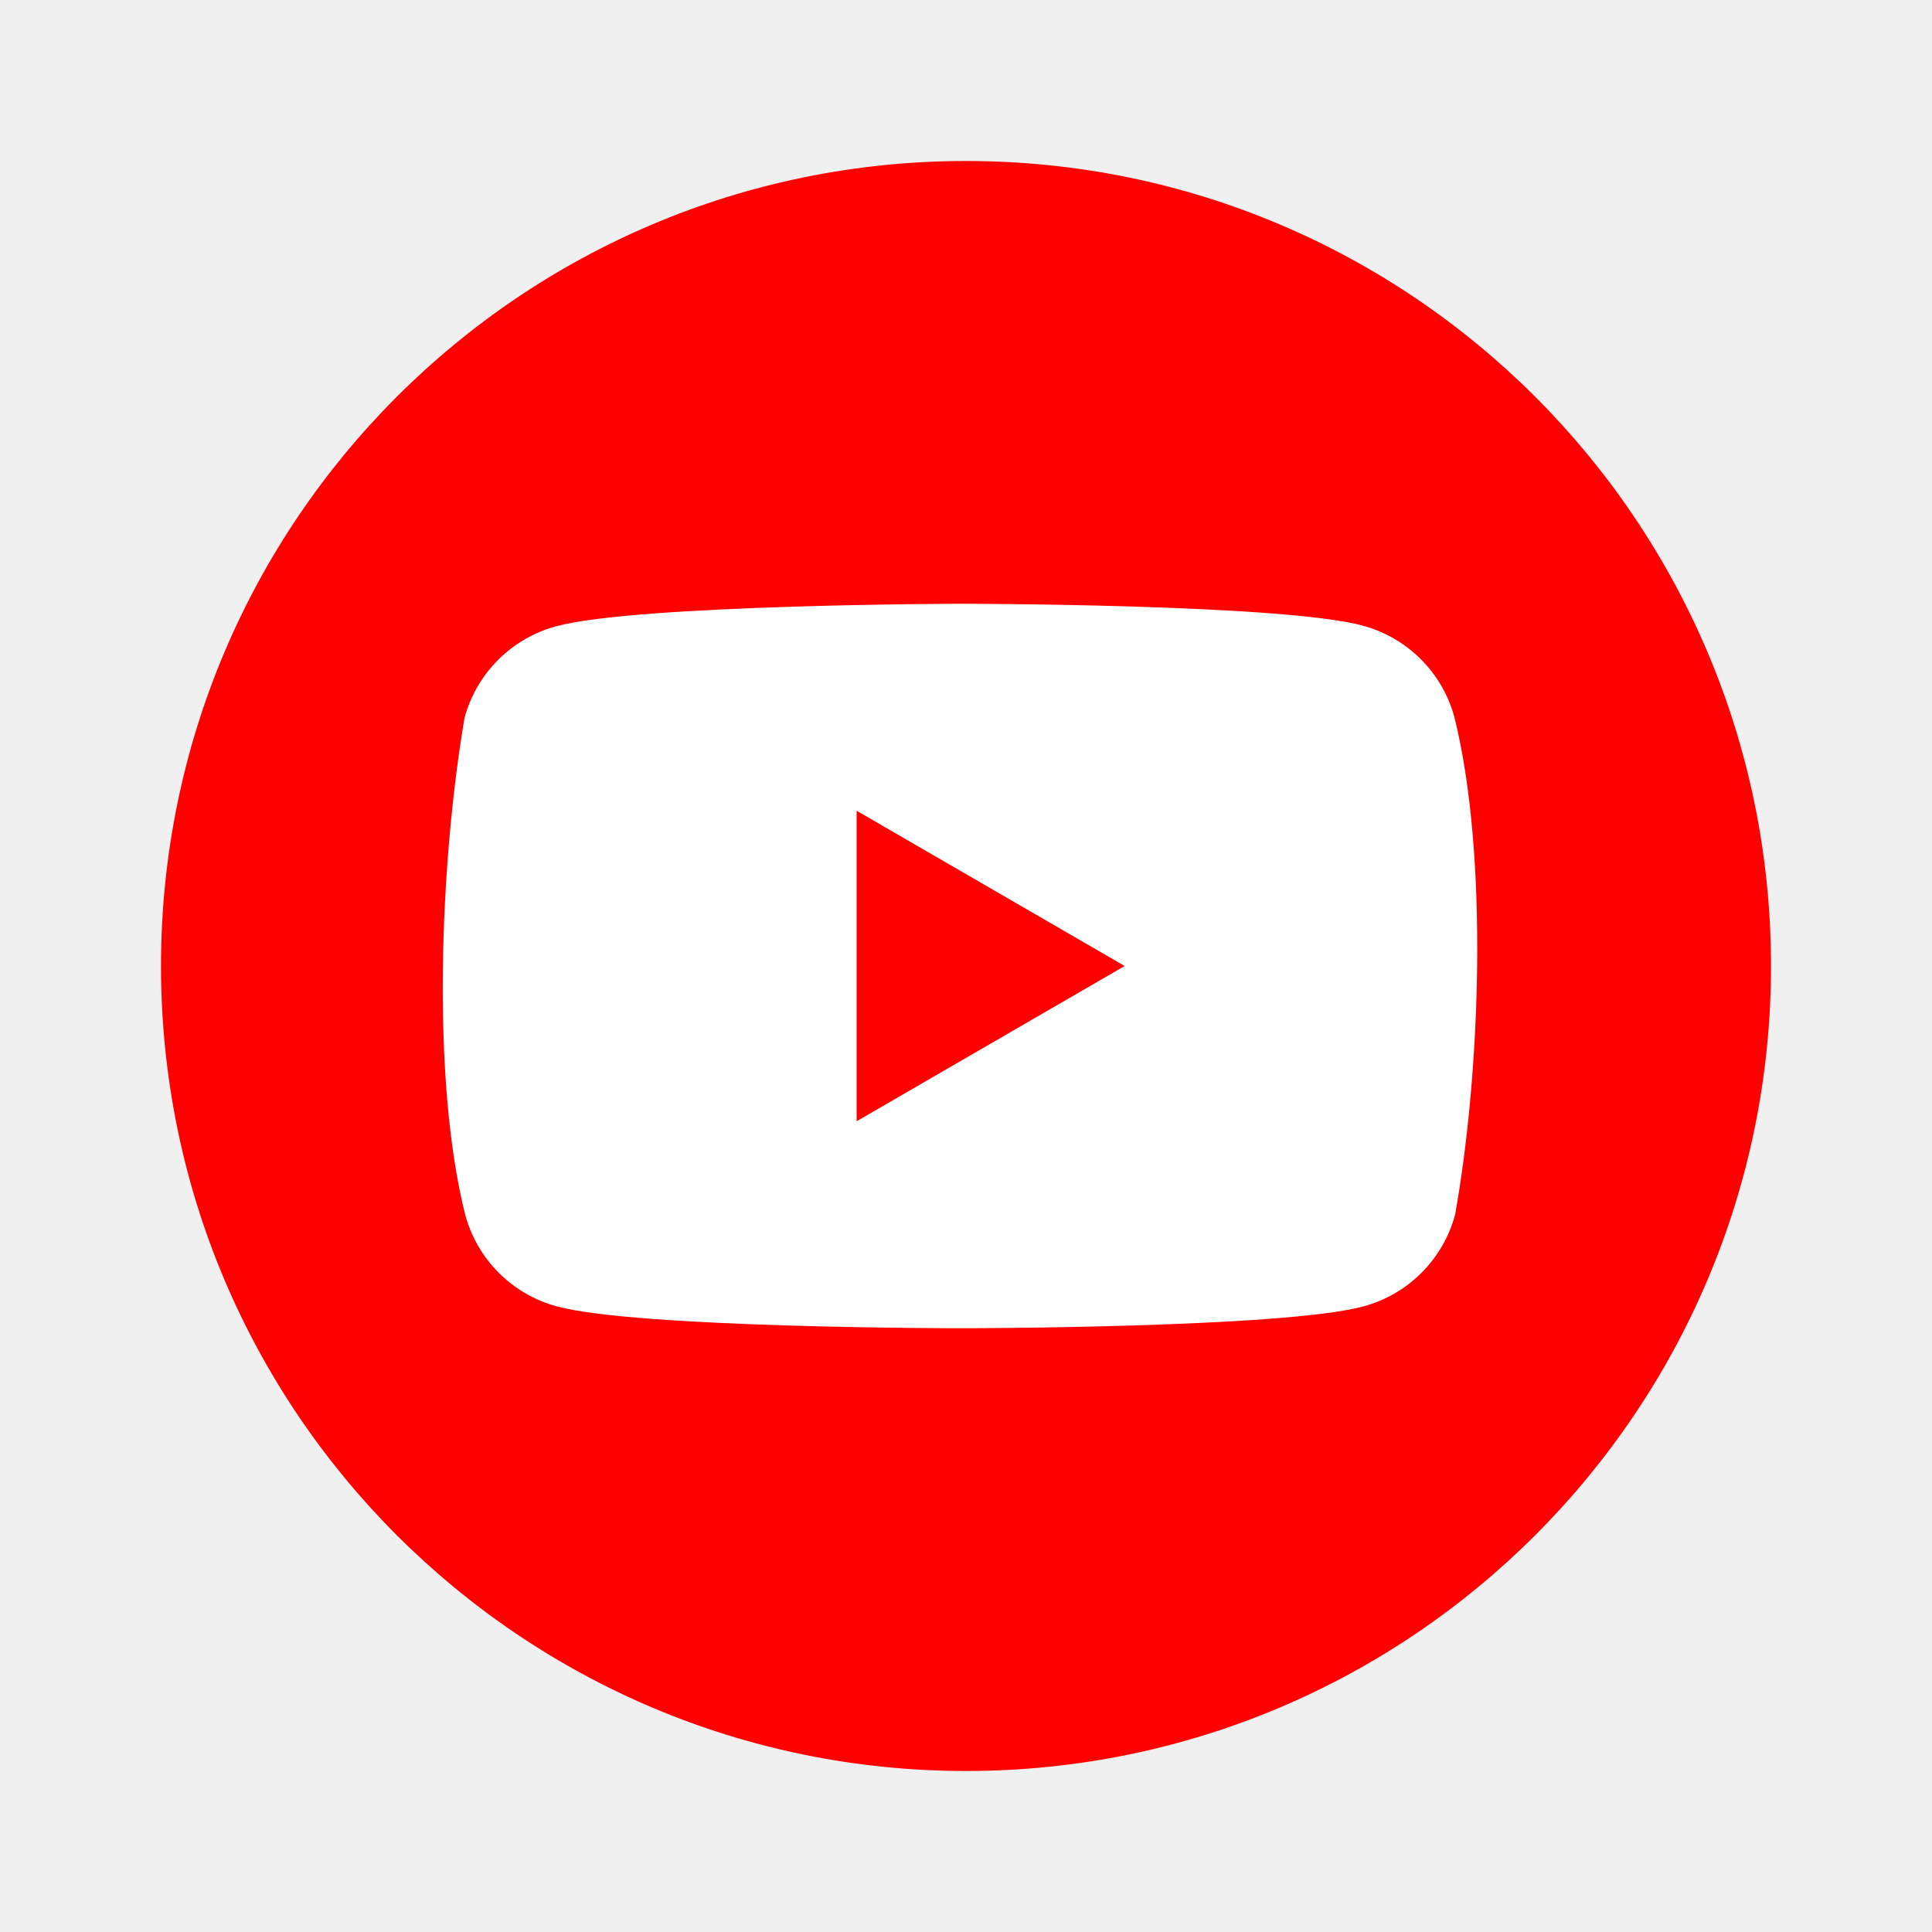
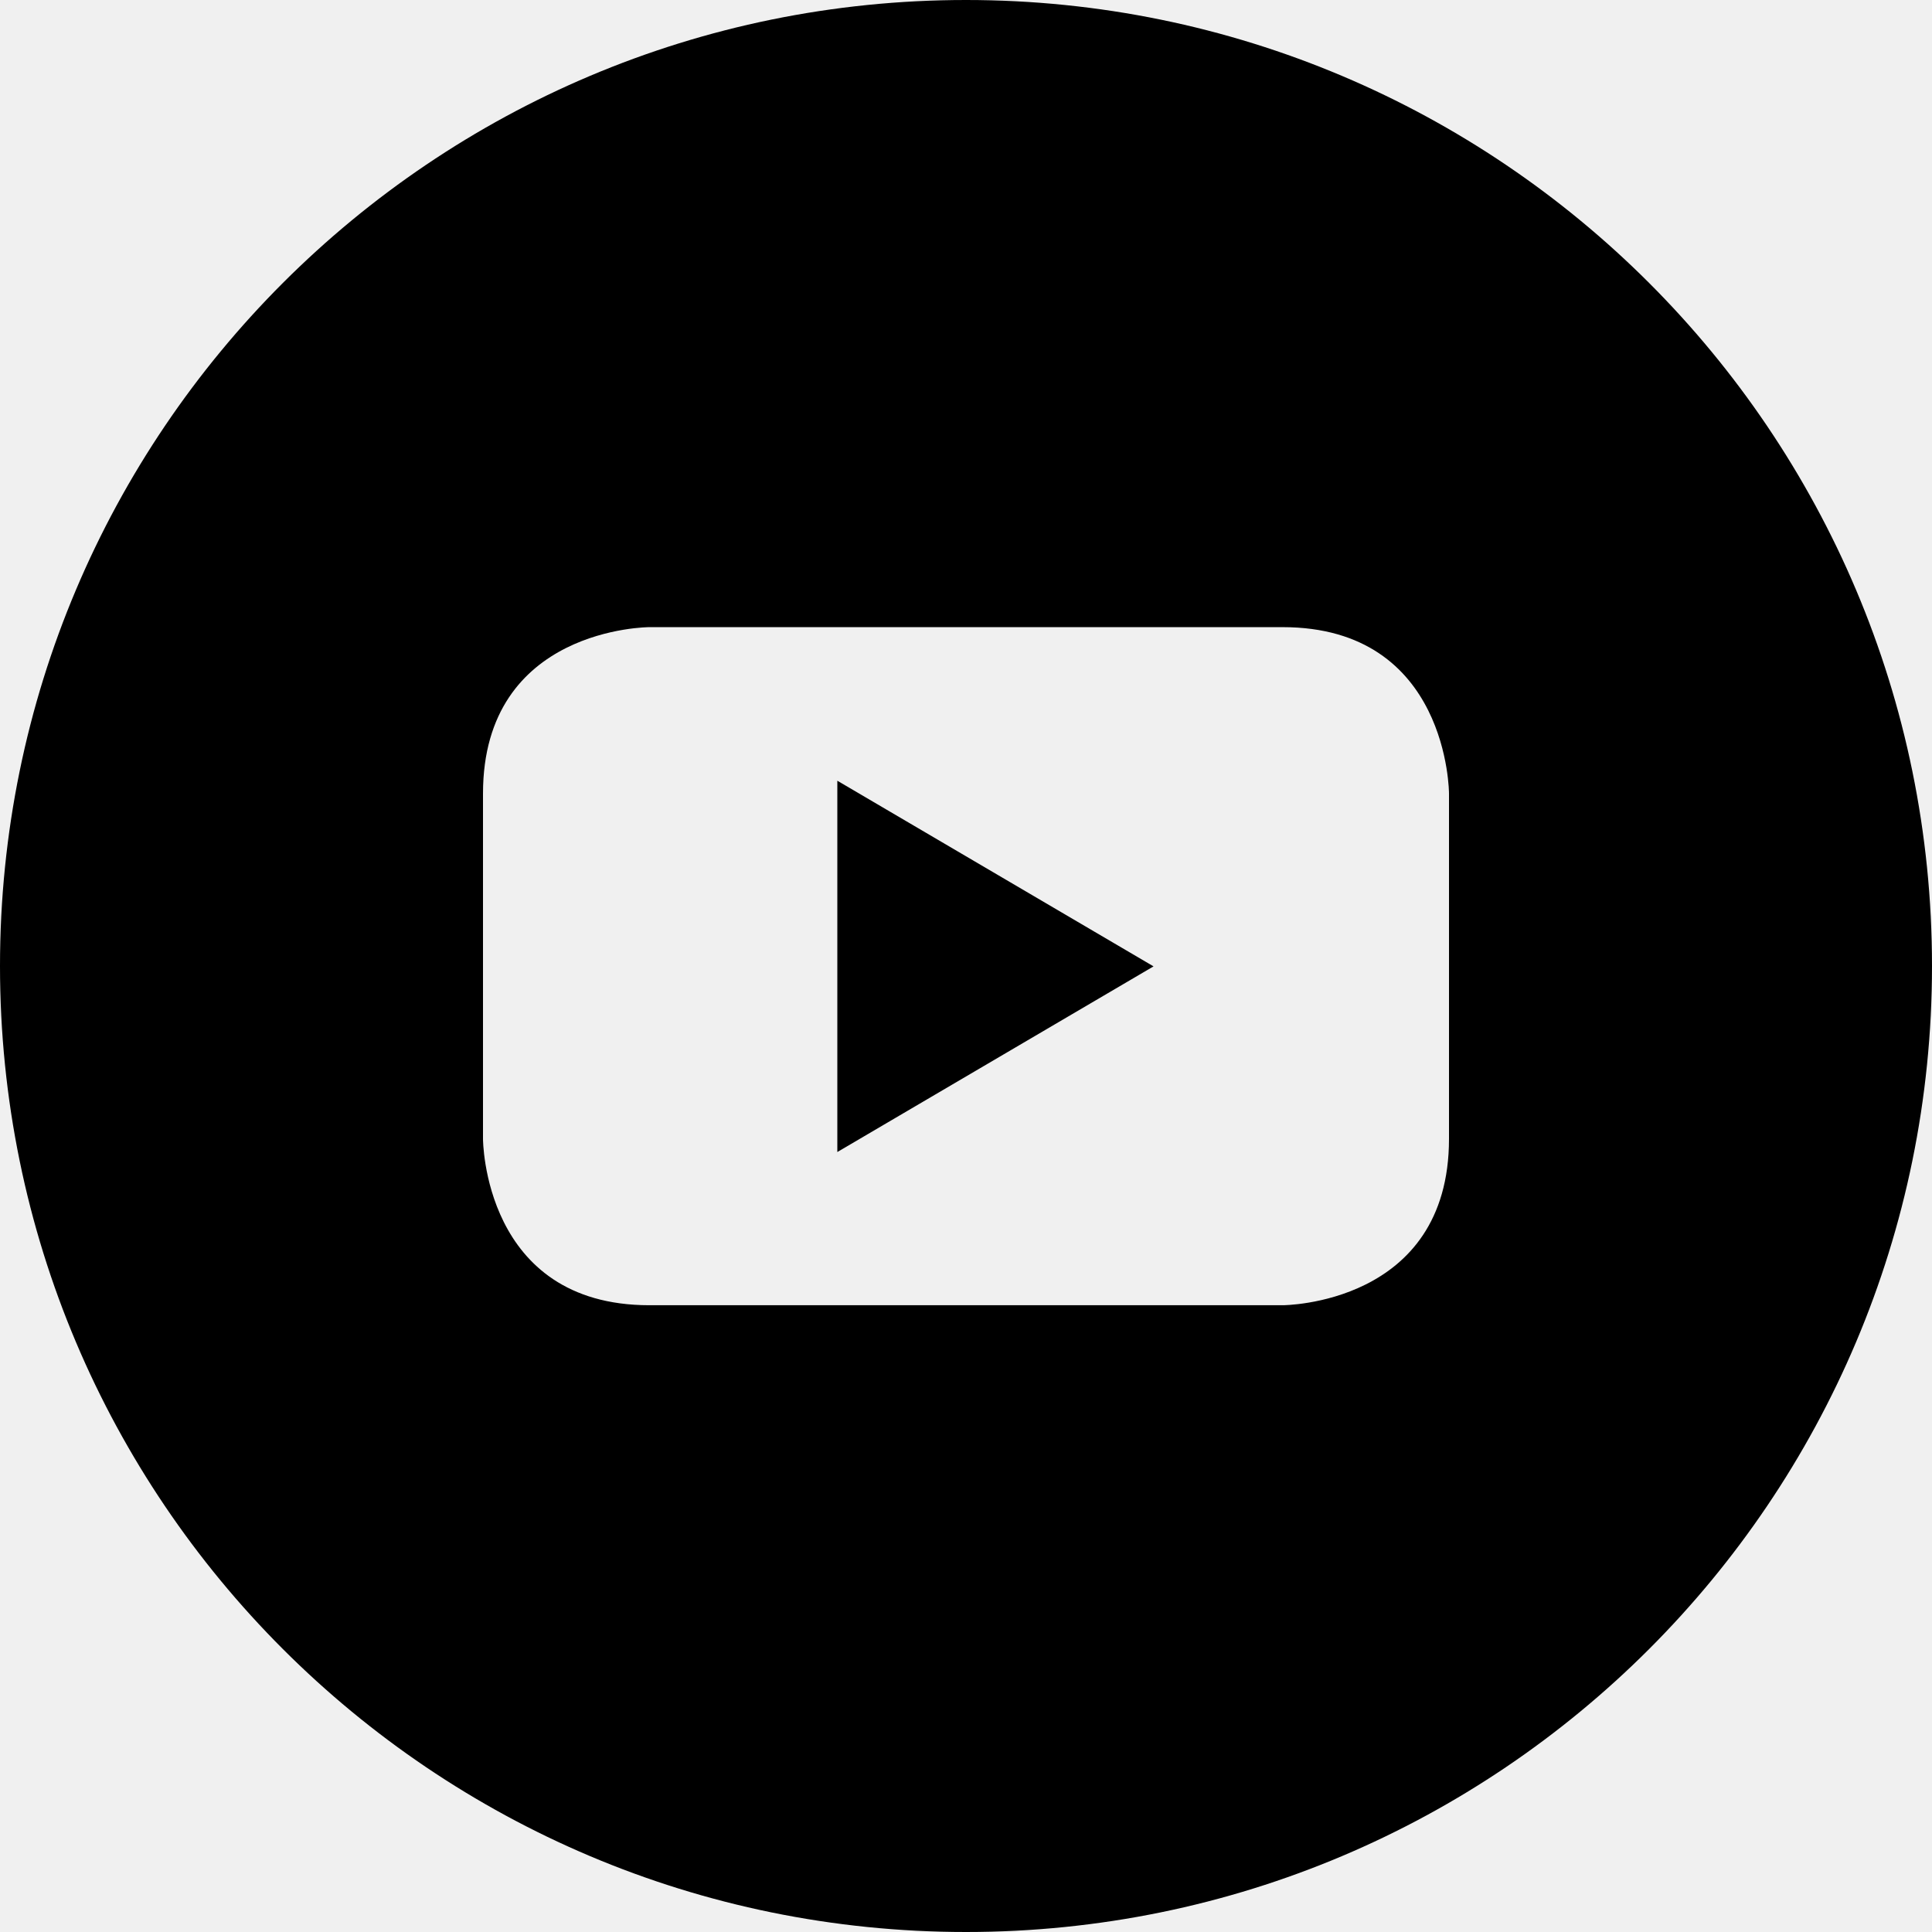
- <svg xmlns="http://www.w3.org/2000/svg" width="30px" height="30px" viewBox="0 0 48 48" fill="none">
-   <circle cx="24" cy="24" r="20" fill="#FF0000" />
-   <path fill-rule="evenodd" clip-rule="evenodd" d="M35.3 16.378C35.7 16.777 35.987 17.274 36.135 17.819C36.983 21.236 36.787 26.632 36.151 30.181C36.004 30.726 35.716 31.223 35.317 31.622C34.918 32.021 34.421 32.309 33.876 32.456C31.882 33 23.854 33 23.854 33C23.854 33 15.827 33 13.832 32.456C13.288 32.309 12.791 32.021 12.392 31.622C11.993 31.223 11.705 30.726 11.558 30.181C10.704 26.779 10.938 21.379 11.541 17.835C11.689 17.29 11.976 16.794 12.375 16.395C12.774 15.995 13.271 15.708 13.816 15.56C15.81 15.017 23.838 15 23.838 15C23.838 15 31.865 15 33.86 15.544C34.405 15.691 34.901 15.979 35.3 16.378ZM27.942 24L21.283 27.857V20.143L27.942 24Z" fill="white" />
+ <svg xmlns="http://www.w3.org/2000/svg" fill="#000000" height="30px" width="30px" version="1.1" id="Layer_1" viewBox="-143 145 512 512" xml:space="preserve">
+   <g>
+     <polygon points="78.9,450.3 162.7,401.1 78.9,351.9  " />
+     <path d="M113,145c-141.4,0-256,114.6-256,256s114.6,256,256,256s256-114.6,256-256S254.4,145,113,145z M241,446.8L241,446.8   c0,44.1-44.1,44.1-44.1,44.1H29.1c-44.1,0-44.1-44.1-44.1-44.1v-91.5c0-44.1,44.1-44.1,44.1-44.1h167.8c44.1,0,44.1,44.1,44.1,44.1   V446.8z" />
+   </g>
</svg>
